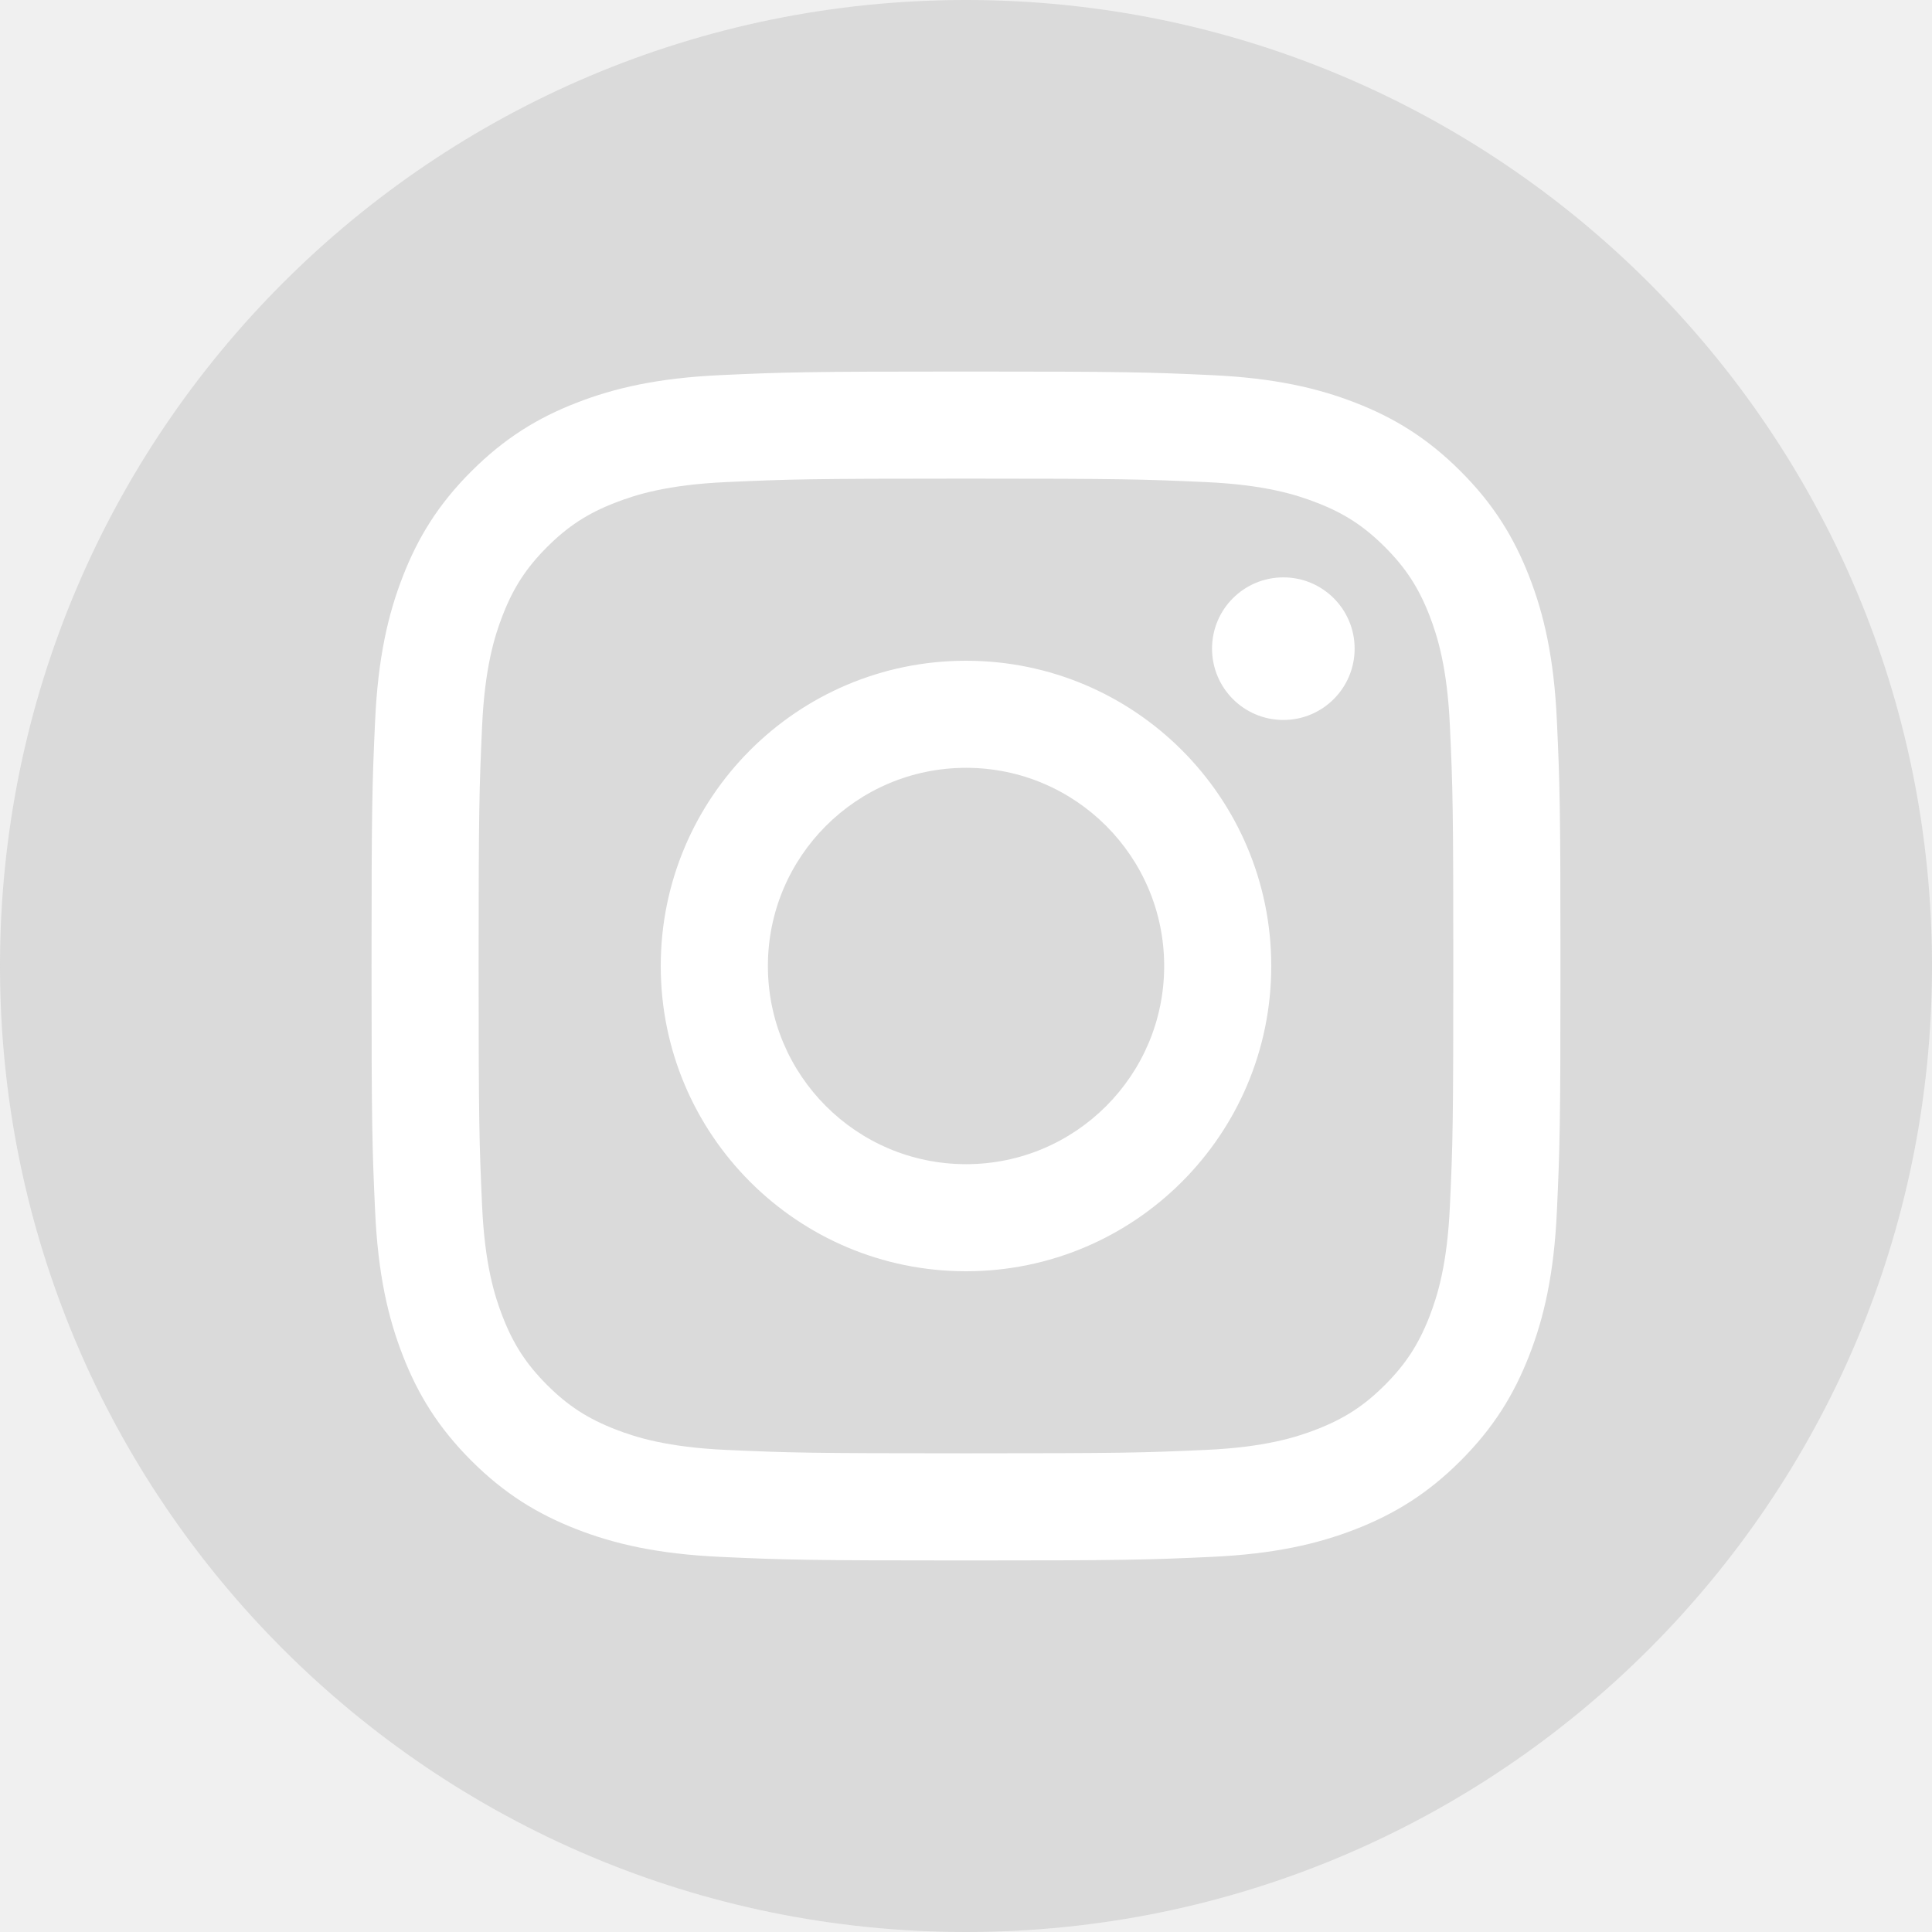
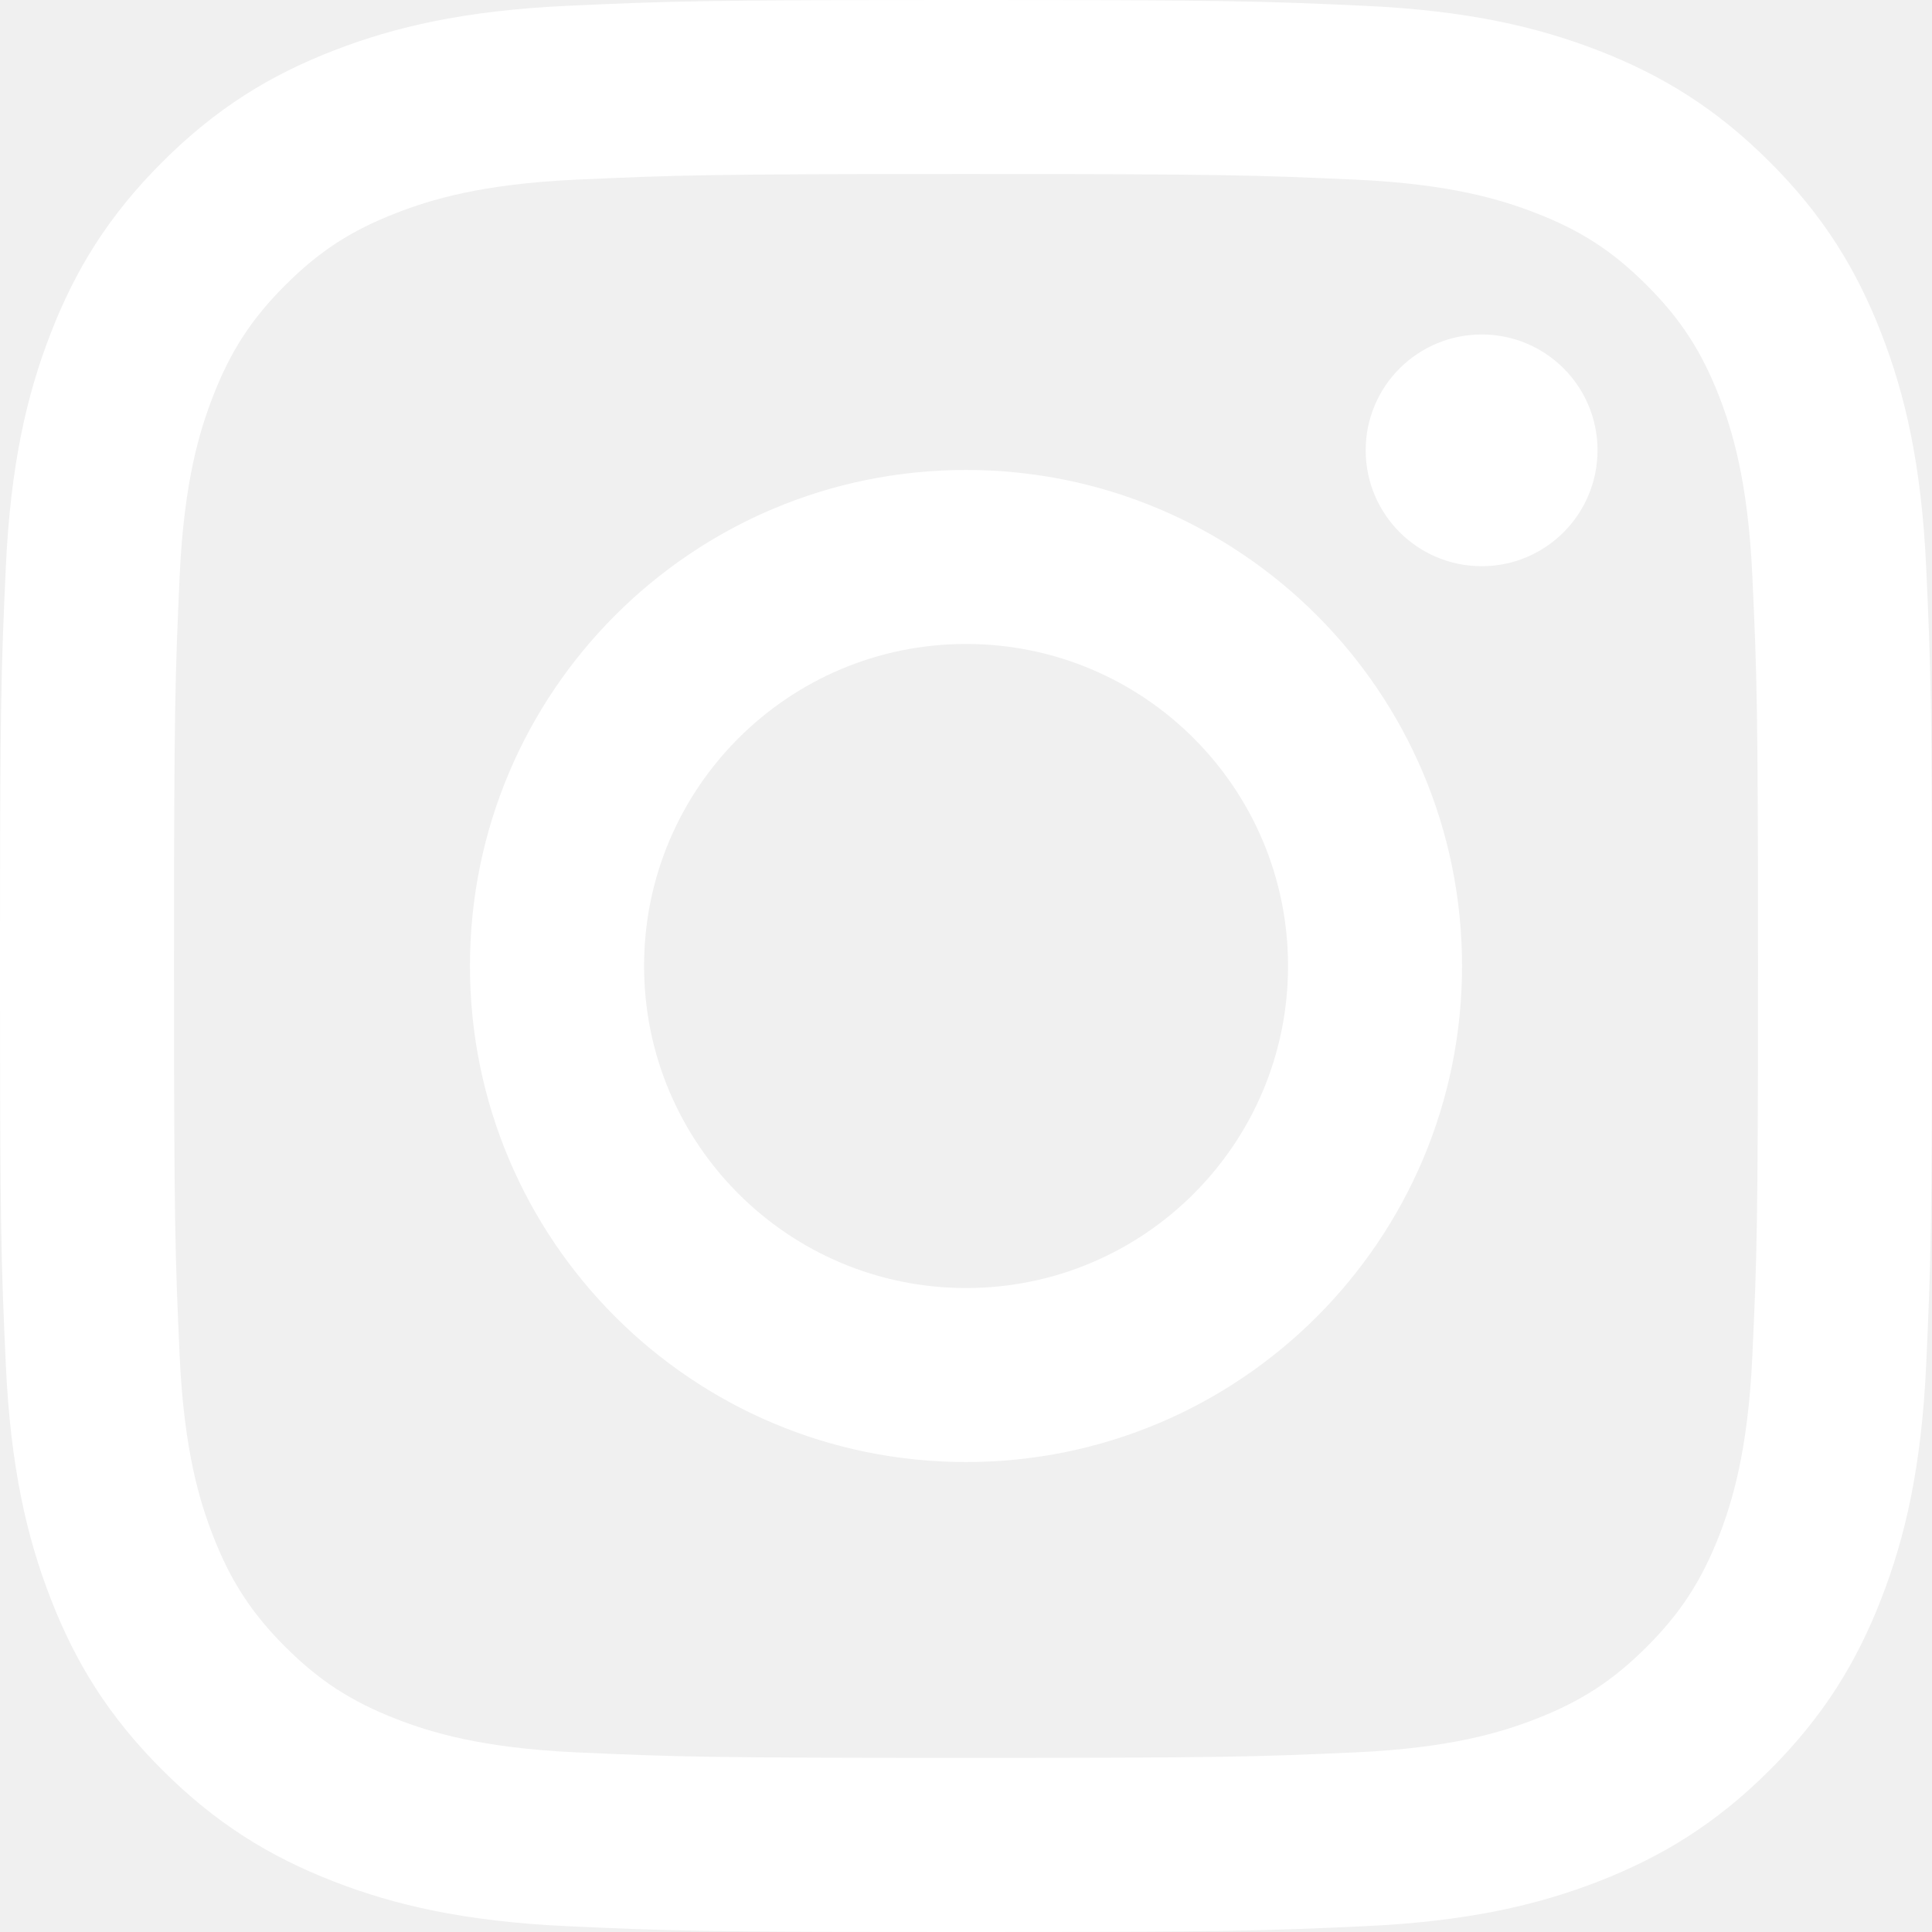
- <svg xmlns="http://www.w3.org/2000/svg" width="26" height="26" viewBox="0 0 26 26" fill="none">
-   <circle cx="13" cy="13" r="13" fill="#C4C4C4" fill-opacity="0.5" />
-   <path fill-rule="evenodd" clip-rule="evenodd" d="M9.702 5.048C8.85 5.087 8.269 5.222 7.76 5.42C7.234 5.624 6.788 5.898 6.343 6.343C5.898 6.787 5.624 7.234 5.42 7.76C5.222 8.269 5.087 8.85 5.048 9.702C5.009 10.555 5 10.827 5 13C5 15.173 5.009 15.445 5.048 16.298C5.087 17.15 5.222 17.731 5.42 18.24C5.624 18.766 5.898 19.212 6.343 19.657C6.788 20.102 7.234 20.375 7.76 20.58C8.269 20.778 8.85 20.913 9.702 20.952C10.555 20.991 10.827 21 13 21C15.173 21 15.445 20.991 16.299 20.952C17.15 20.913 17.732 20.778 18.241 20.58C18.766 20.375 19.213 20.102 19.657 19.657C20.102 19.212 20.375 18.766 20.58 18.24C20.778 17.731 20.913 17.15 20.952 16.298C20.991 15.445 21 15.173 21 13C21 10.827 20.991 10.555 20.952 9.702C20.913 8.85 20.778 8.269 20.58 7.76C20.375 7.234 20.102 6.787 19.657 6.343C19.213 5.898 18.766 5.624 18.241 5.42C17.732 5.222 17.15 5.087 16.299 5.048C15.445 5.009 15.173 5 13 5C10.827 5 10.555 5.009 9.702 5.048ZM9.767 19.512C8.987 19.476 8.564 19.346 8.282 19.236C7.909 19.091 7.642 18.918 7.362 18.638C7.082 18.358 6.909 18.091 6.764 17.718C6.654 17.436 6.524 17.013 6.488 16.233C6.45 15.389 6.441 15.136 6.441 13C6.441 10.864 6.45 10.611 6.488 9.767C6.524 8.987 6.654 8.564 6.764 8.282C6.909 7.908 7.082 7.642 7.362 7.362C7.642 7.082 7.909 6.908 8.282 6.764C8.564 6.654 8.987 6.524 9.767 6.488C10.611 6.45 10.864 6.441 13 6.441C15.136 6.441 15.389 6.45 16.233 6.488C17.013 6.524 17.436 6.654 17.718 6.764C18.092 6.908 18.358 7.082 18.638 7.362C18.918 7.642 19.091 7.908 19.237 8.282C19.346 8.564 19.477 8.987 19.512 9.767C19.551 10.611 19.558 10.864 19.558 13C19.558 15.136 19.551 15.389 19.512 16.233C19.477 17.013 19.346 17.436 19.237 17.718C19.091 18.091 18.918 18.358 18.638 18.638C18.358 18.918 18.092 19.091 17.718 19.236C17.436 19.346 17.013 19.476 16.233 19.512C15.389 19.55 15.136 19.558 13 19.558C10.864 19.558 10.611 19.55 9.767 19.512ZM16.311 8.729C16.311 9.259 16.74 9.689 17.271 9.689C17.801 9.689 18.23 9.259 18.23 8.729C18.23 8.199 17.801 7.77 17.271 7.77C16.74 7.77 16.311 8.199 16.311 8.729ZM8.892 13C8.892 15.269 10.731 17.108 13 17.108C15.269 17.108 17.108 15.269 17.108 13C17.108 10.731 15.269 8.892 13 8.892C10.731 8.892 8.892 10.731 8.892 13ZM10.334 13C10.334 11.527 11.528 10.333 13.001 10.333C14.473 10.333 15.667 11.527 15.667 13C15.667 14.473 14.473 15.667 13.001 15.667C11.528 15.667 10.334 14.473 10.334 13Z" fill="white" />
+ <svg xmlns="http://www.w3.org/2000/svg" width="16" height="16" viewBox="0 0 16 16" fill="none">
+   <path fill-rule="evenodd" clip-rule="evenodd" d="M4.702 0.048C3.85 0.087 3.269 0.222 2.76 0.42C2.234 0.624 1.788 0.898 1.343 1.343C0.898 1.787 0.624 2.234 0.42 2.76C0.222 3.269 0.087 3.85 0.048 4.702C0.009 5.555 0 5.827 0 8C0 10.173 0.009 10.445 0.048 11.298C0.087 12.15 0.222 12.731 0.42 13.24C0.624 13.766 0.898 14.213 1.343 14.657C1.788 15.102 2.234 15.375 2.76 15.58C3.269 15.778 3.85 15.913 4.702 15.952C5.555 15.991 5.827 16 8 16C10.173 16 10.445 15.991 11.299 15.952C12.15 15.913 12.732 15.778 13.241 15.58C13.766 15.375 14.213 15.102 14.658 14.657C15.102 14.213 15.376 13.766 15.58 13.24C15.778 12.731 15.913 12.15 15.952 11.298C15.991 10.445 16 10.173 16 8C16 5.827 15.991 5.555 15.952 4.702C15.913 3.85 15.778 3.269 15.58 2.76C15.376 2.234 15.102 1.787 14.658 1.343C14.213 0.898 13.766 0.624 13.241 0.42C12.732 0.222 12.15 0.087 11.299 0.048C10.445 0.009 10.173 0 8 0C5.827 0 5.555 0.009 4.702 0.048ZM4.767 14.512C3.987 14.476 3.564 14.346 3.282 14.236C2.909 14.091 2.642 13.918 2.362 13.638C2.082 13.358 1.909 13.091 1.764 12.718C1.654 12.436 1.524 12.013 1.488 11.233C1.45 10.389 1.441 10.136 1.441 8C1.441 5.864 1.45 5.611 1.488 4.767C1.524 3.987 1.654 3.564 1.764 3.282C1.909 2.908 2.082 2.642 2.362 2.362C2.642 2.082 2.909 1.908 3.282 1.764C3.564 1.654 3.987 1.524 4.767 1.488C5.611 1.45 5.864 1.441 8 1.441C10.136 1.441 10.389 1.45 11.233 1.488C12.013 1.524 12.436 1.654 12.718 1.764C13.092 1.908 13.358 2.082 13.638 2.362C13.918 2.642 14.091 2.908 14.237 3.282C14.346 3.564 14.476 3.987 14.512 4.767C14.551 5.611 14.559 5.864 14.559 8C14.559 10.136 14.551 10.389 14.512 11.233C14.476 12.013 14.346 12.436 14.237 12.718C14.091 13.091 13.918 13.358 13.638 13.638C13.358 13.918 13.092 14.091 12.718 14.236C12.436 14.346 12.013 14.476 11.233 14.512C10.389 14.55 10.136 14.558 8 14.558C5.864 14.558 5.611 14.55 4.767 14.512ZM11.31 3.729C11.31 4.259 11.74 4.689 12.271 4.689C12.801 4.689 13.23 4.259 13.23 3.729C13.23 3.199 12.801 2.77 12.271 2.77C11.74 2.77 11.31 3.199 11.31 3.729ZM3.892 8C3.892 10.269 5.731 12.108 8 12.108C10.269 12.108 12.108 10.269 12.108 8C12.108 5.731 10.269 3.892 8 3.892C5.731 3.892 3.892 5.731 3.892 8ZM5.334 8C5.334 6.527 6.528 5.333 8.001 5.333C9.473 5.333 10.667 6.527 10.667 8C10.667 9.473 9.473 10.667 8.001 10.667C6.528 10.667 5.334 9.473 5.334 8Z" fill="white" />
</svg>
